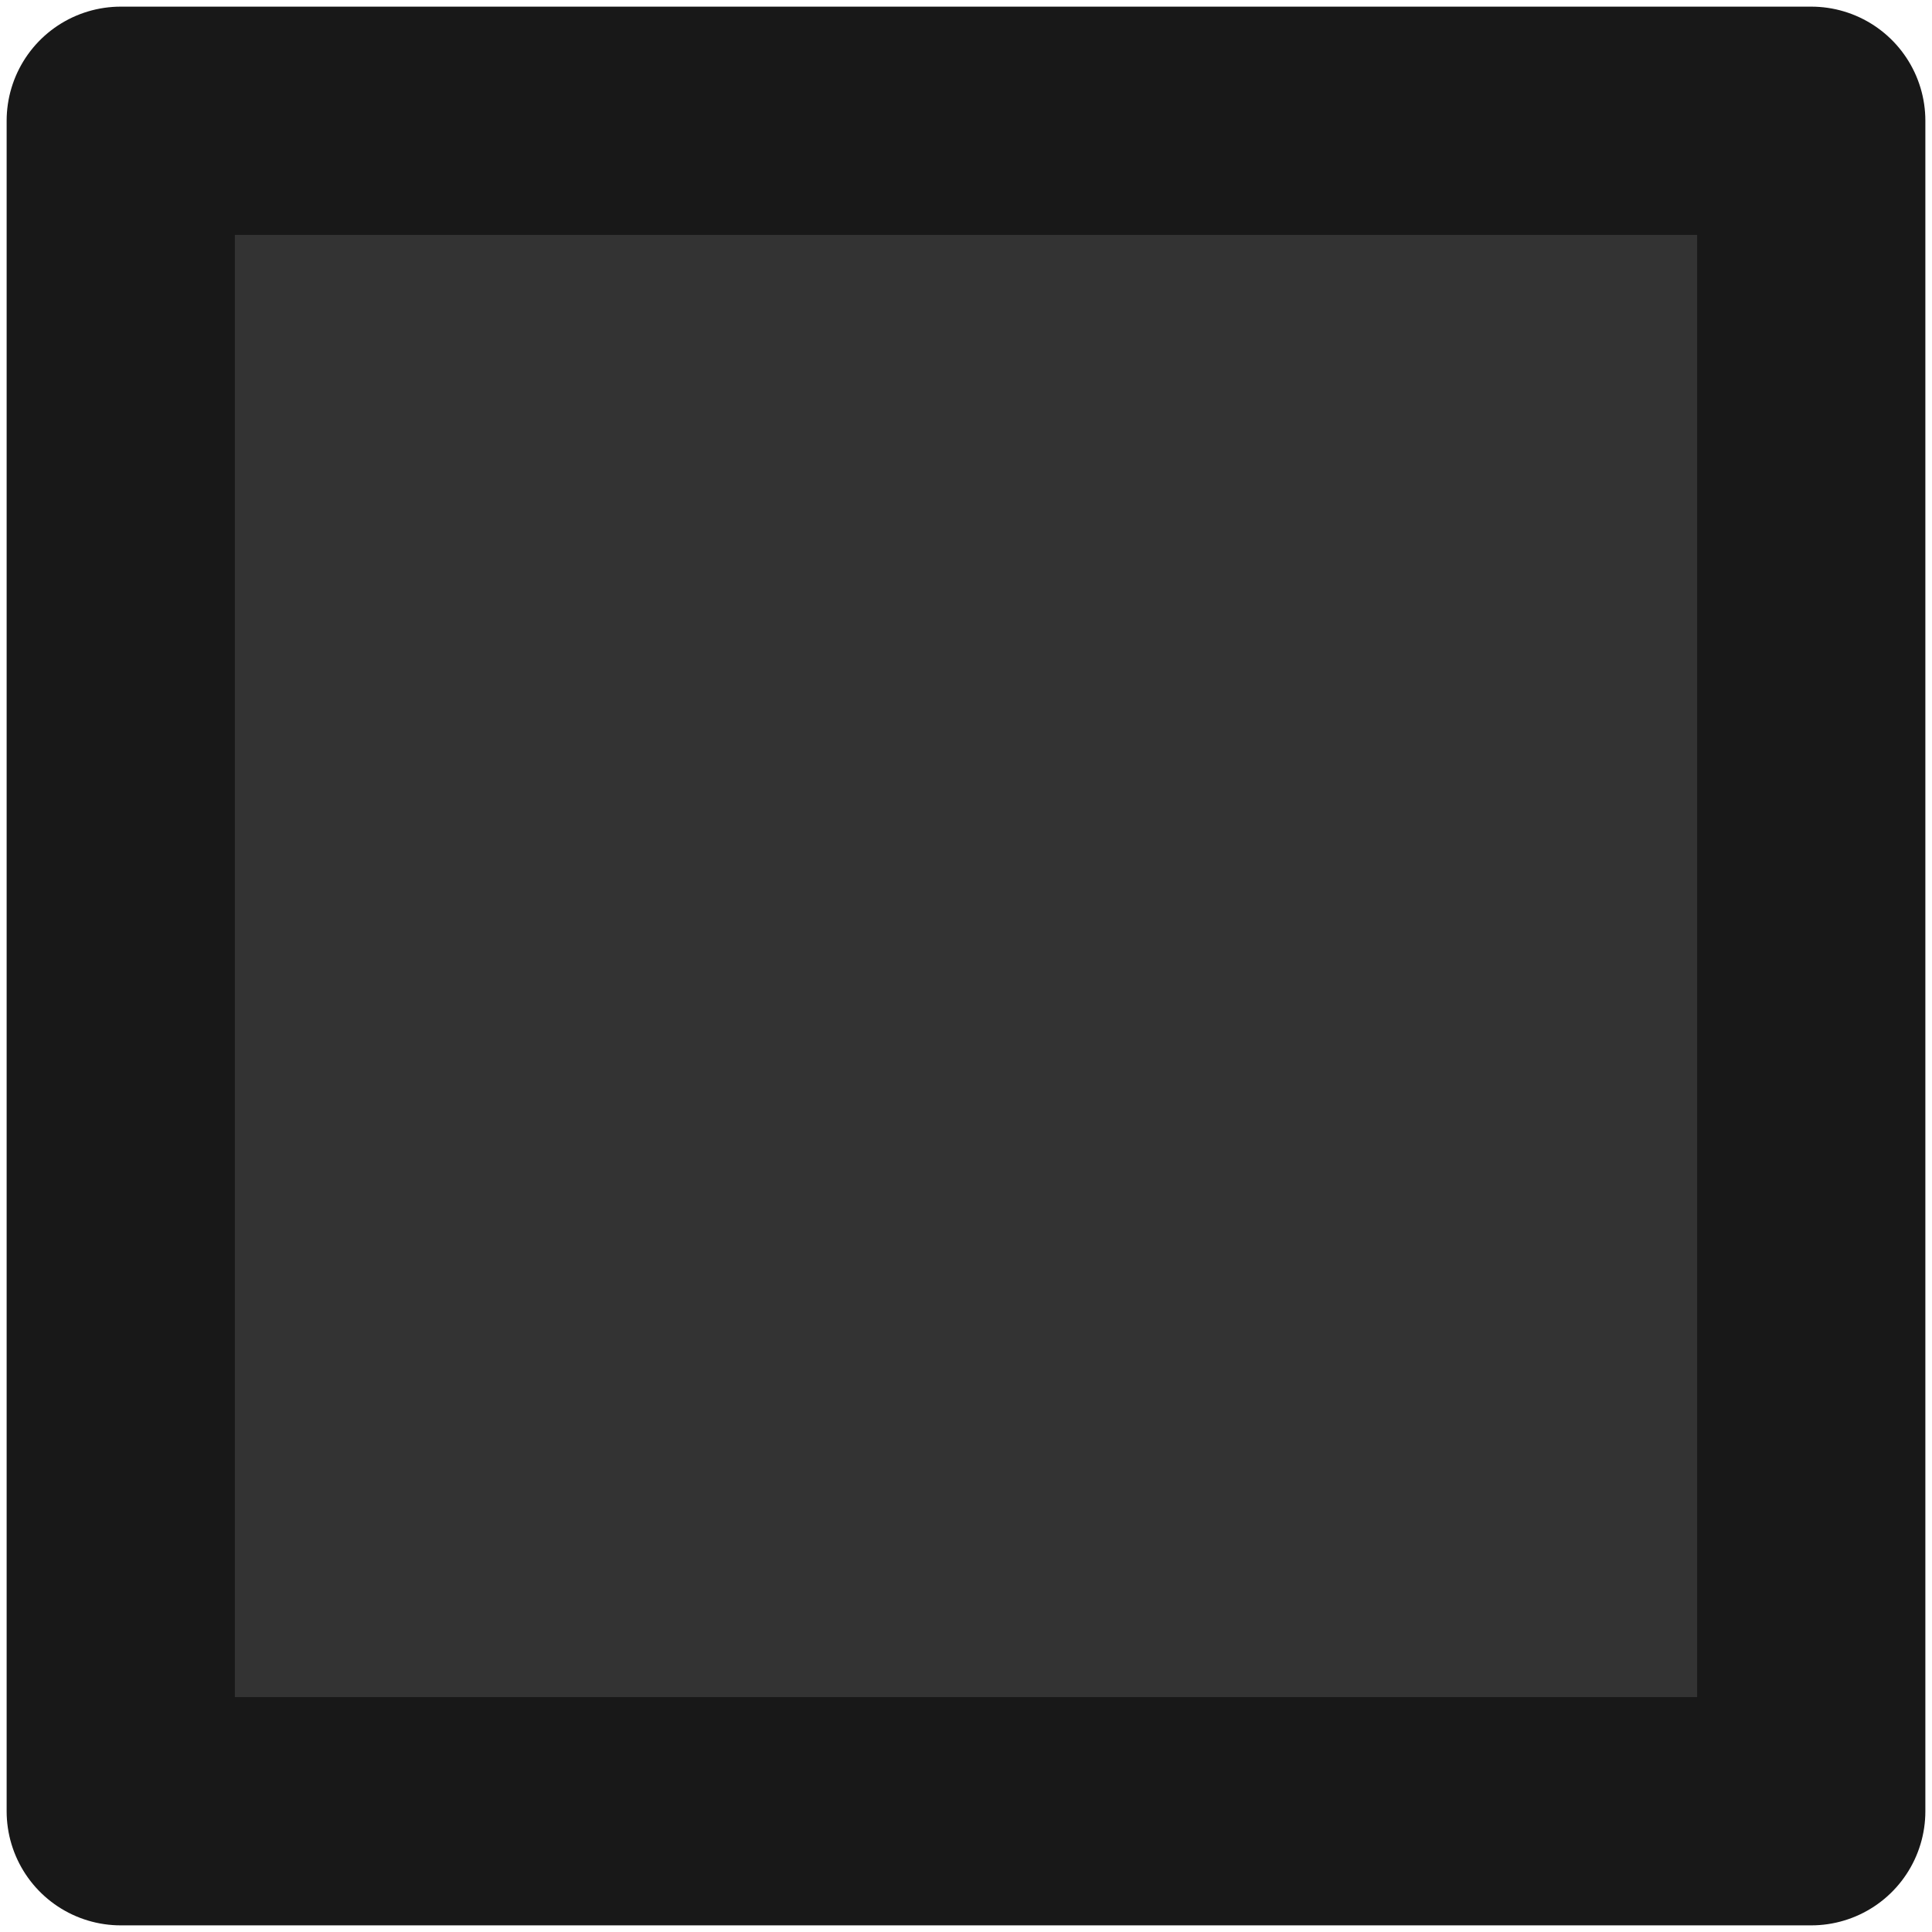
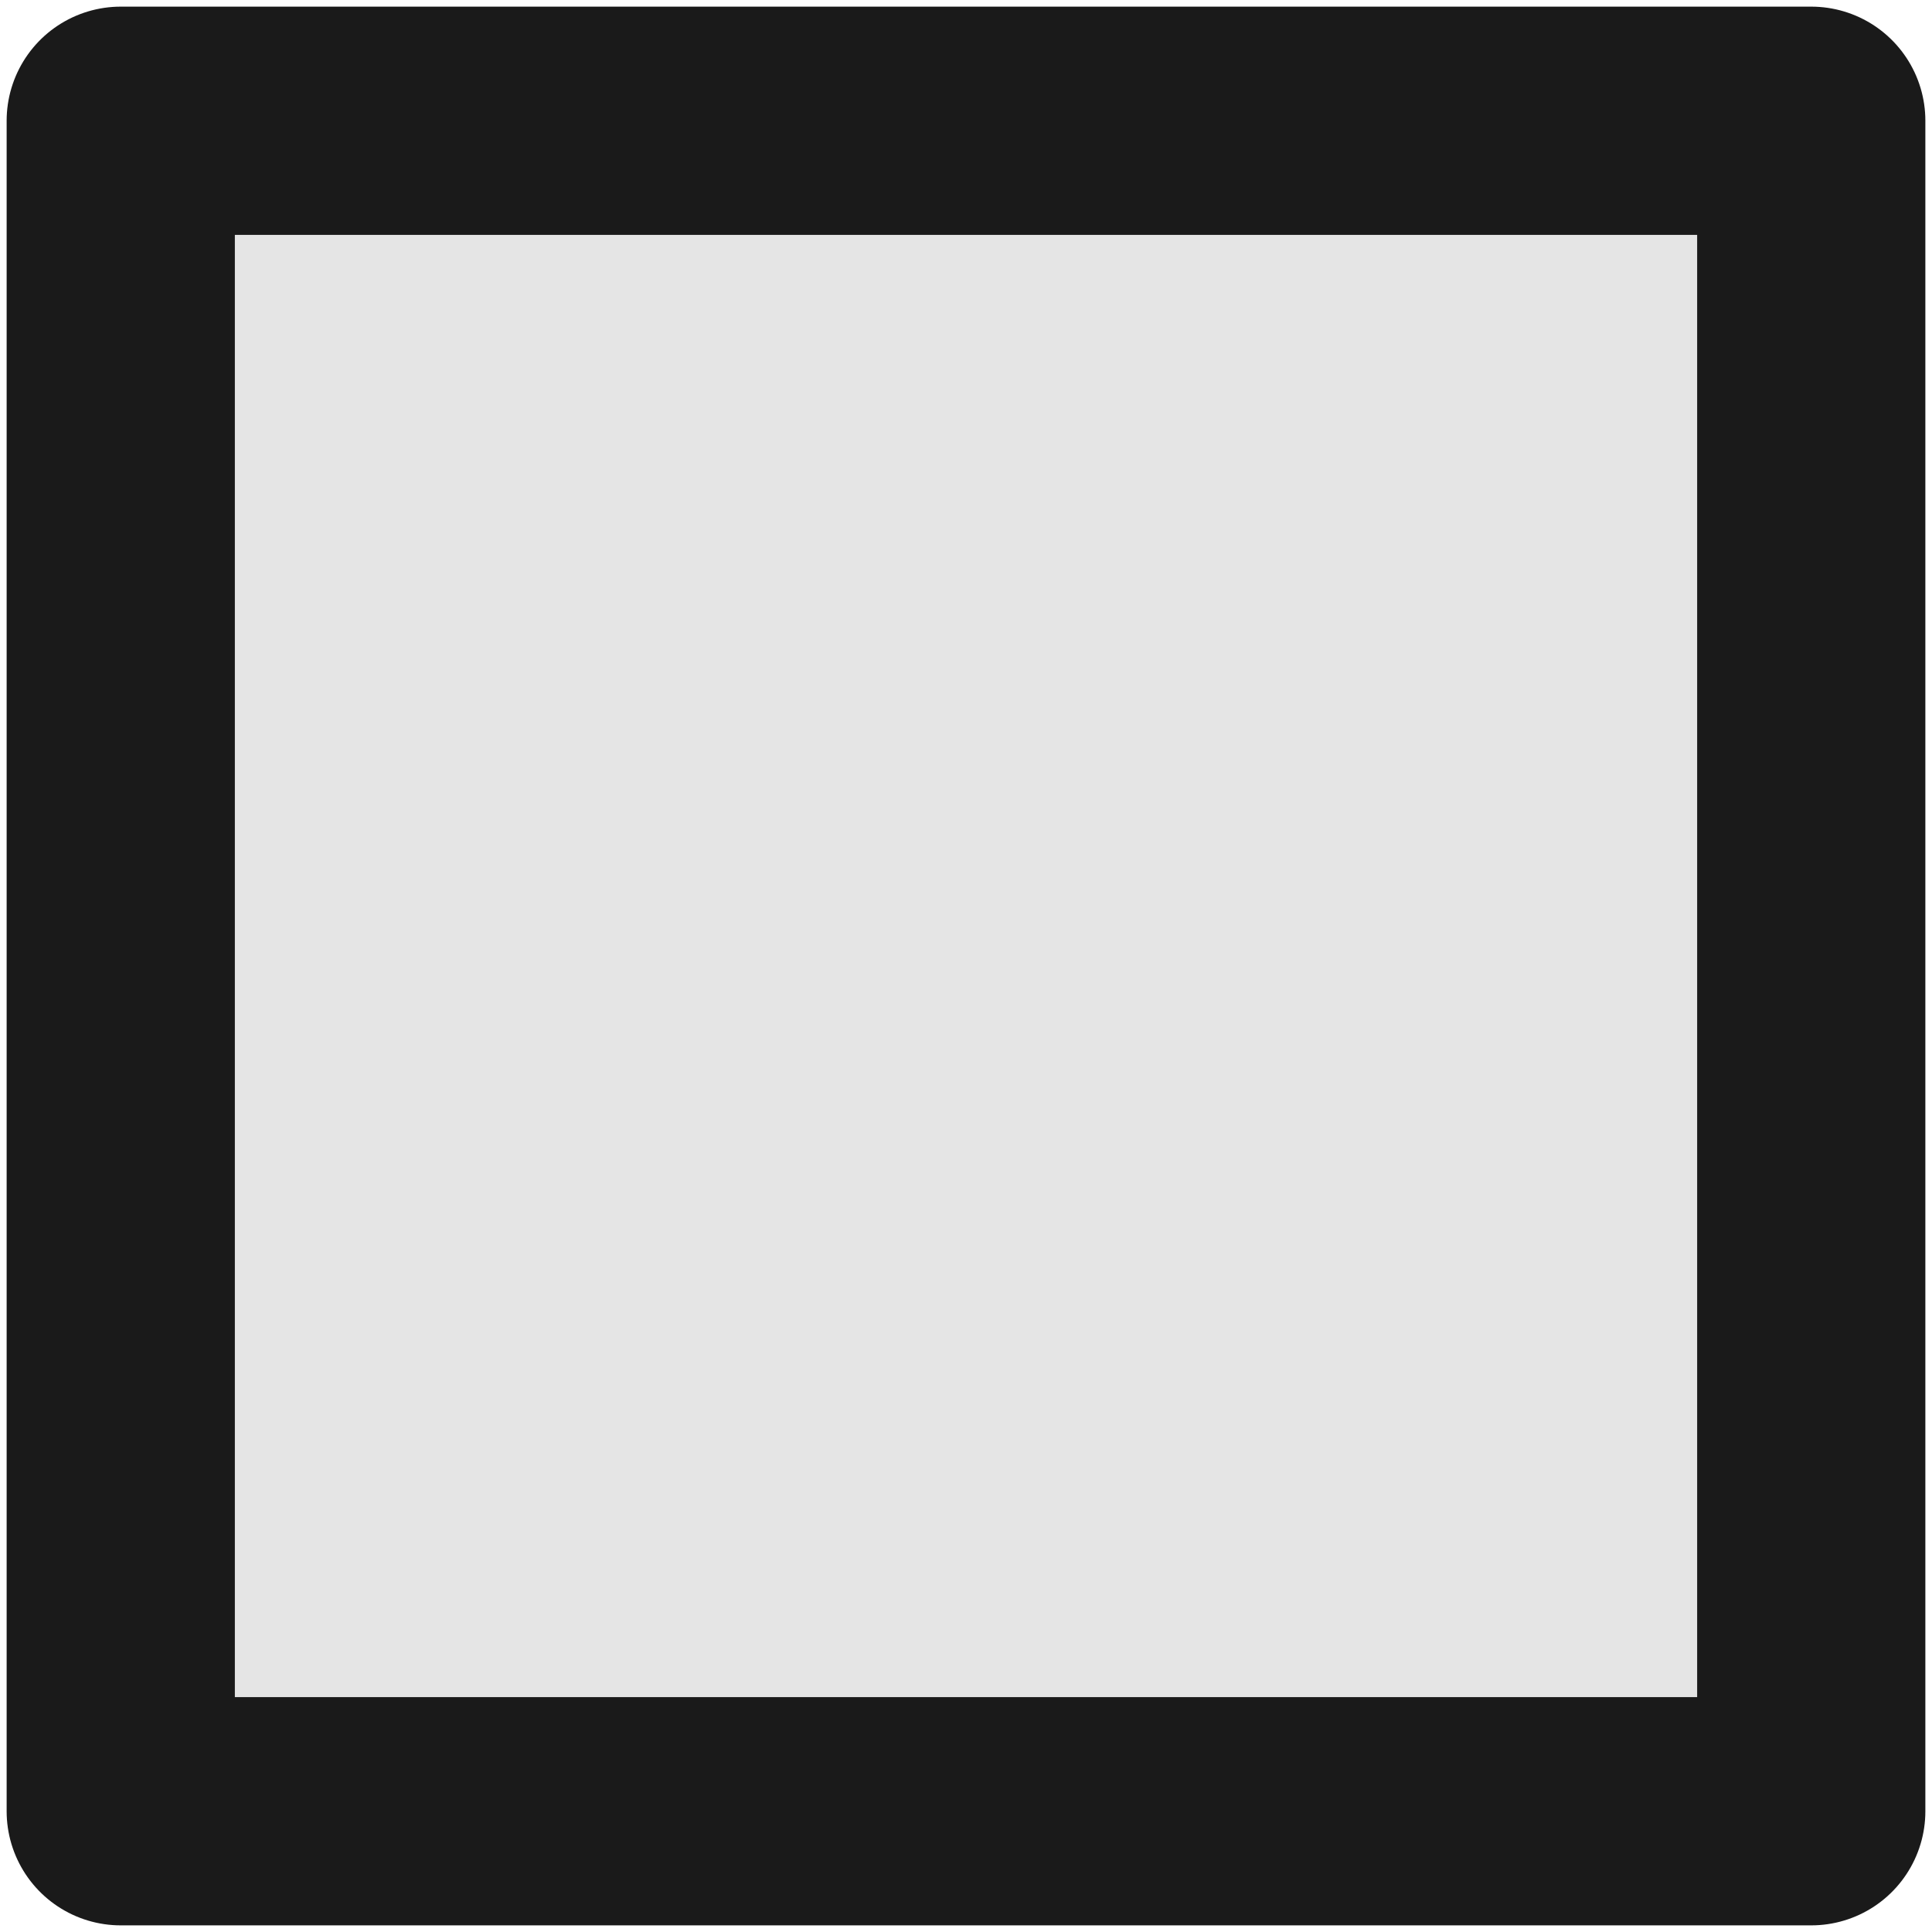
<svg xmlns="http://www.w3.org/2000/svg" width="8" height="8" viewBox="0 0 8 8" version="1.1" id="svg13547">
  <defs id="defs13544" />
-   <rect style="display:inline;opacity:1;fill:#333333;fill-opacity:1;stroke:none;stroke-width:1.89;stroke-linecap:butt;stroke-linejoin:round;stroke-dasharray:none;stroke-opacity:1;paint-order:stroke fill markers" id="rect16806-0" width="7" height="7" x="0.5" y="0.5" ry="0" rx="0" />
-   <rect style="font-variation-settings:'wght' 700;opacity:1;fill:none;fill-opacity:1;stroke:#181818;stroke-width:0.945;stroke-linecap:butt;stroke-linejoin:round;stroke-dasharray:none;stroke-opacity:1;paint-order:stroke fill markers" id="rect1421" width="7" height="7" x="0.5" y="0.5" />
+   <rect style="display:inline;opacity:1;fill:#e5e5e5;fill-opacity:1;stroke:none;stroke-width:1.89;stroke-linecap:butt;stroke-linejoin:round;stroke-dasharray:none;stroke-opacity:1;paint-order:stroke fill markers" id="rect16806-0" width="7" height="7" x="0.5" y="0.5" ry="0" rx="0" />
+   <rect style="font-variation-settings:'wght' 700;opacity:1;fill:none;fill-opacity:1;stroke:#1a1a1a;stroke-width:0.945;stroke-linecap:butt;stroke-linejoin:round;stroke-dasharray:none;stroke-opacity:1;paint-order:stroke fill markers" id="rect1421" width="7" height="7" x="0.5" y="0.5" />
</svg>
